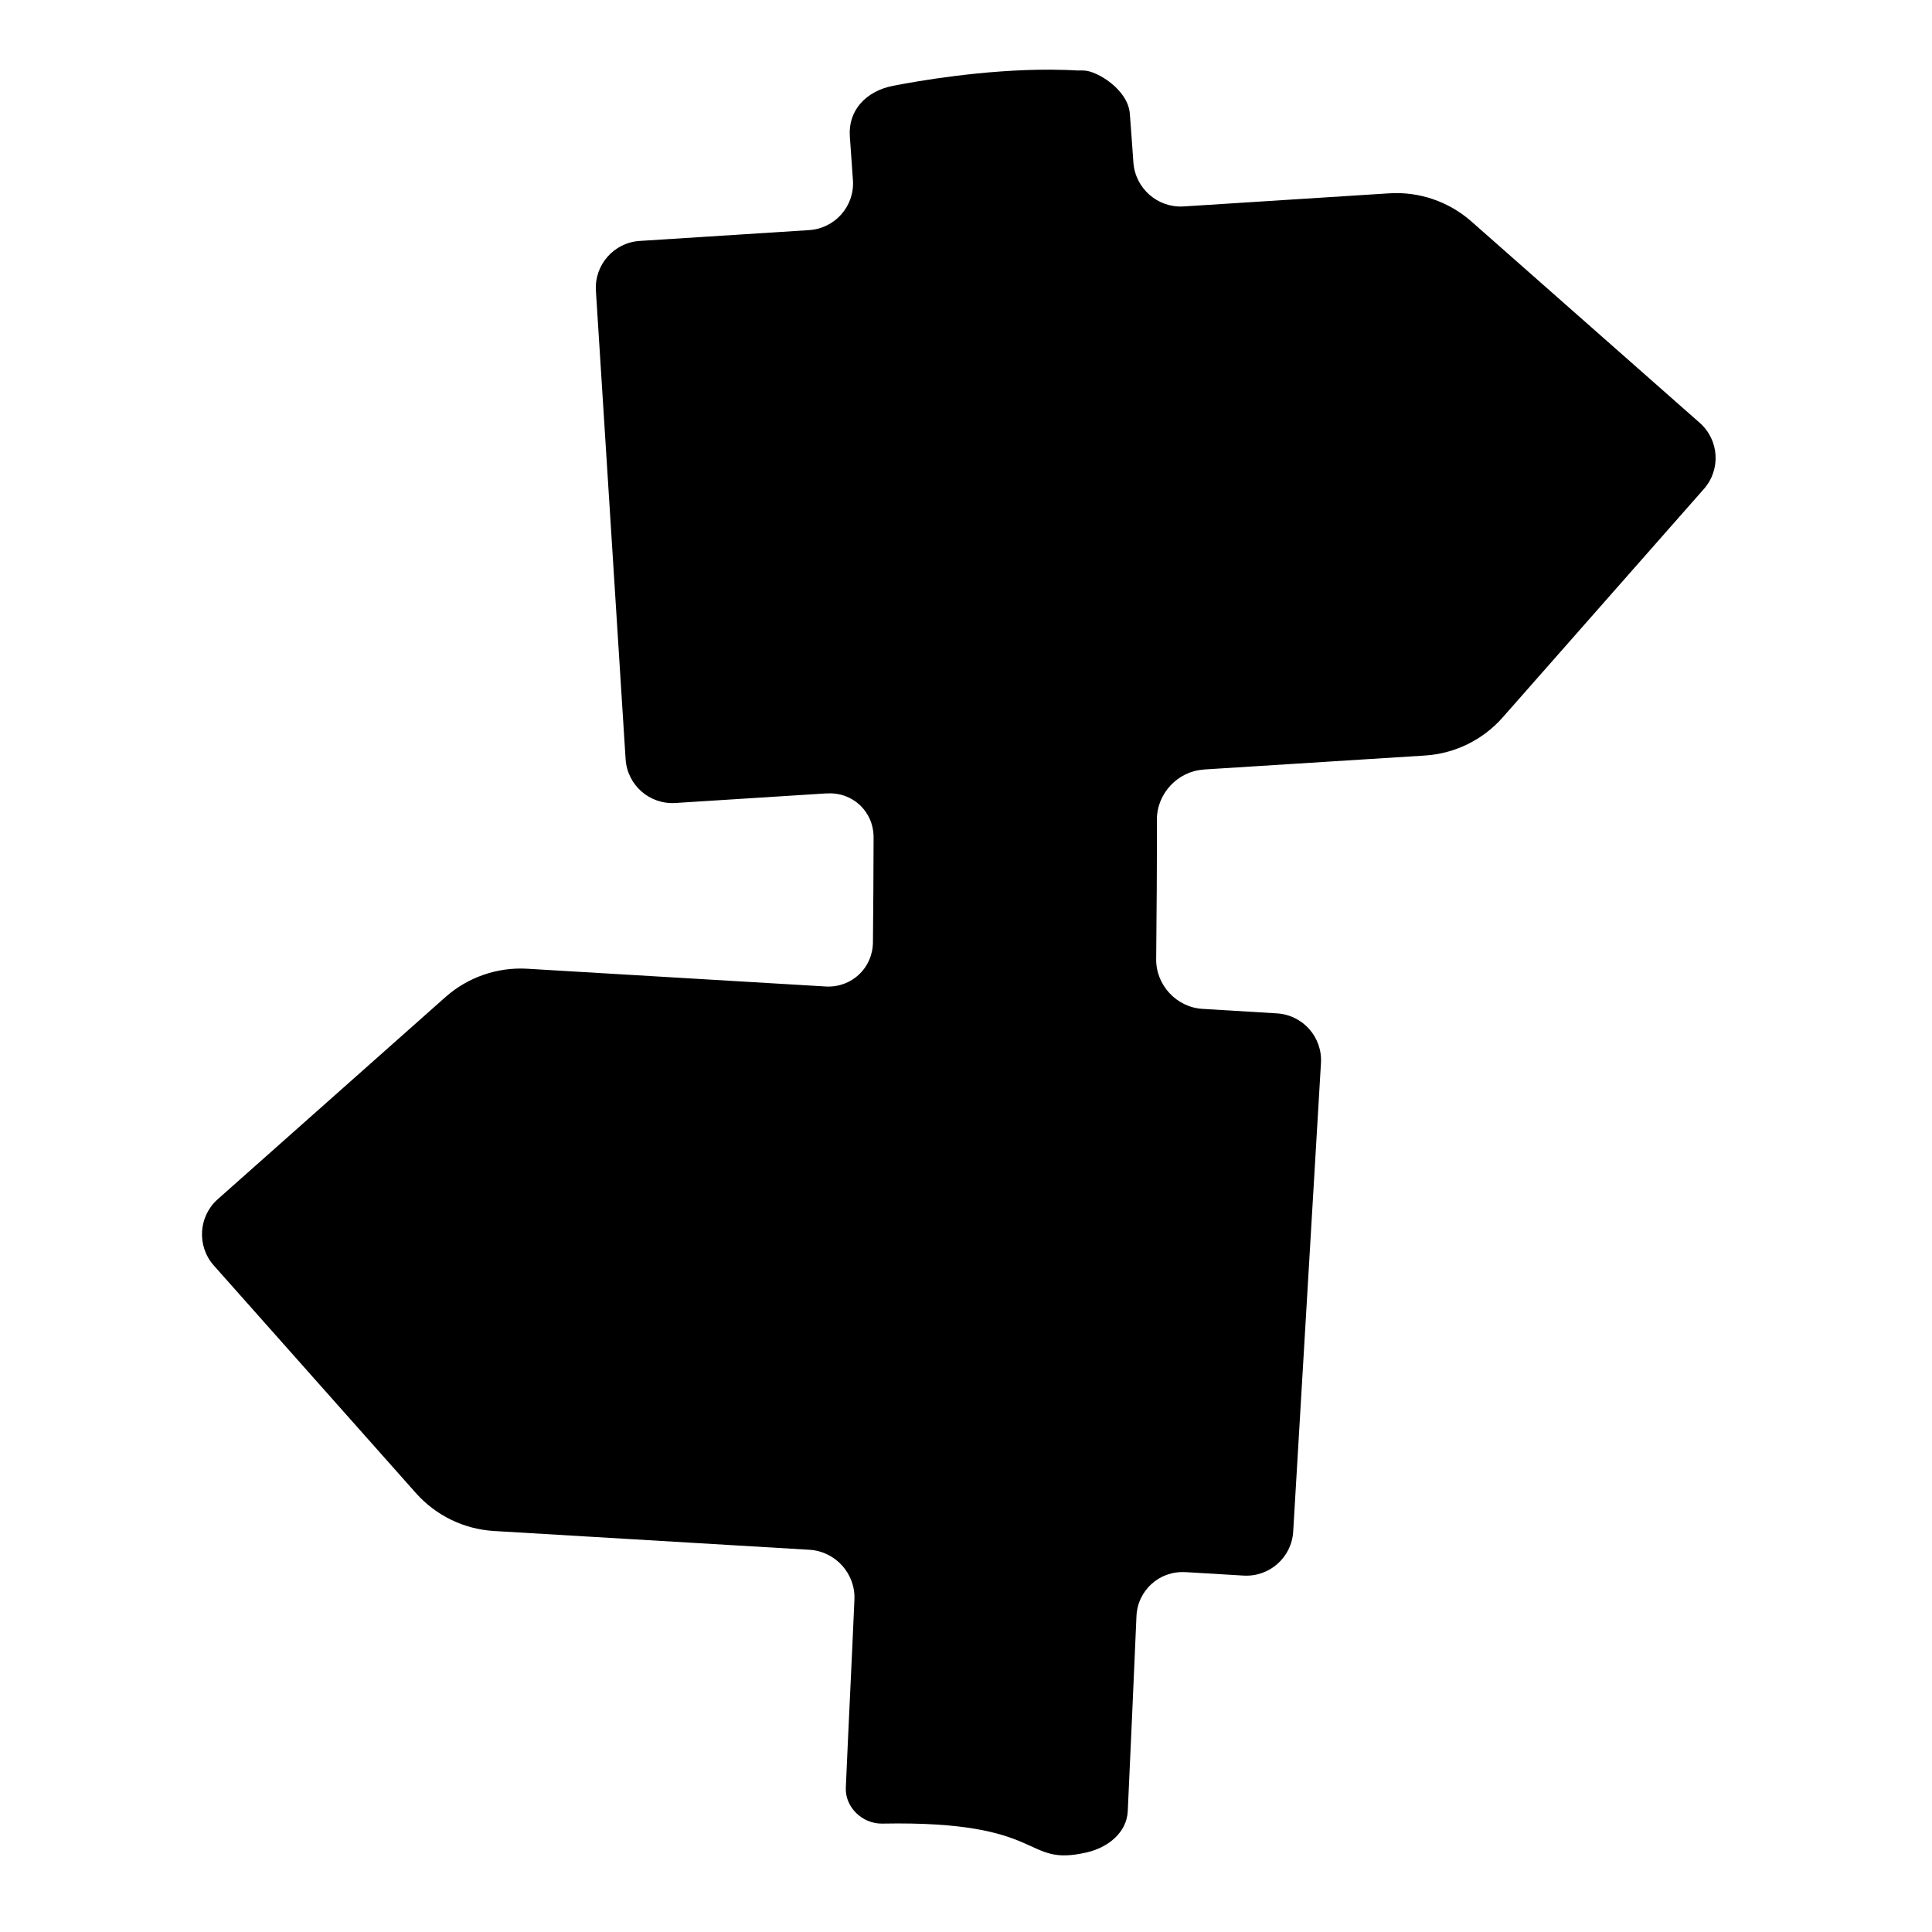
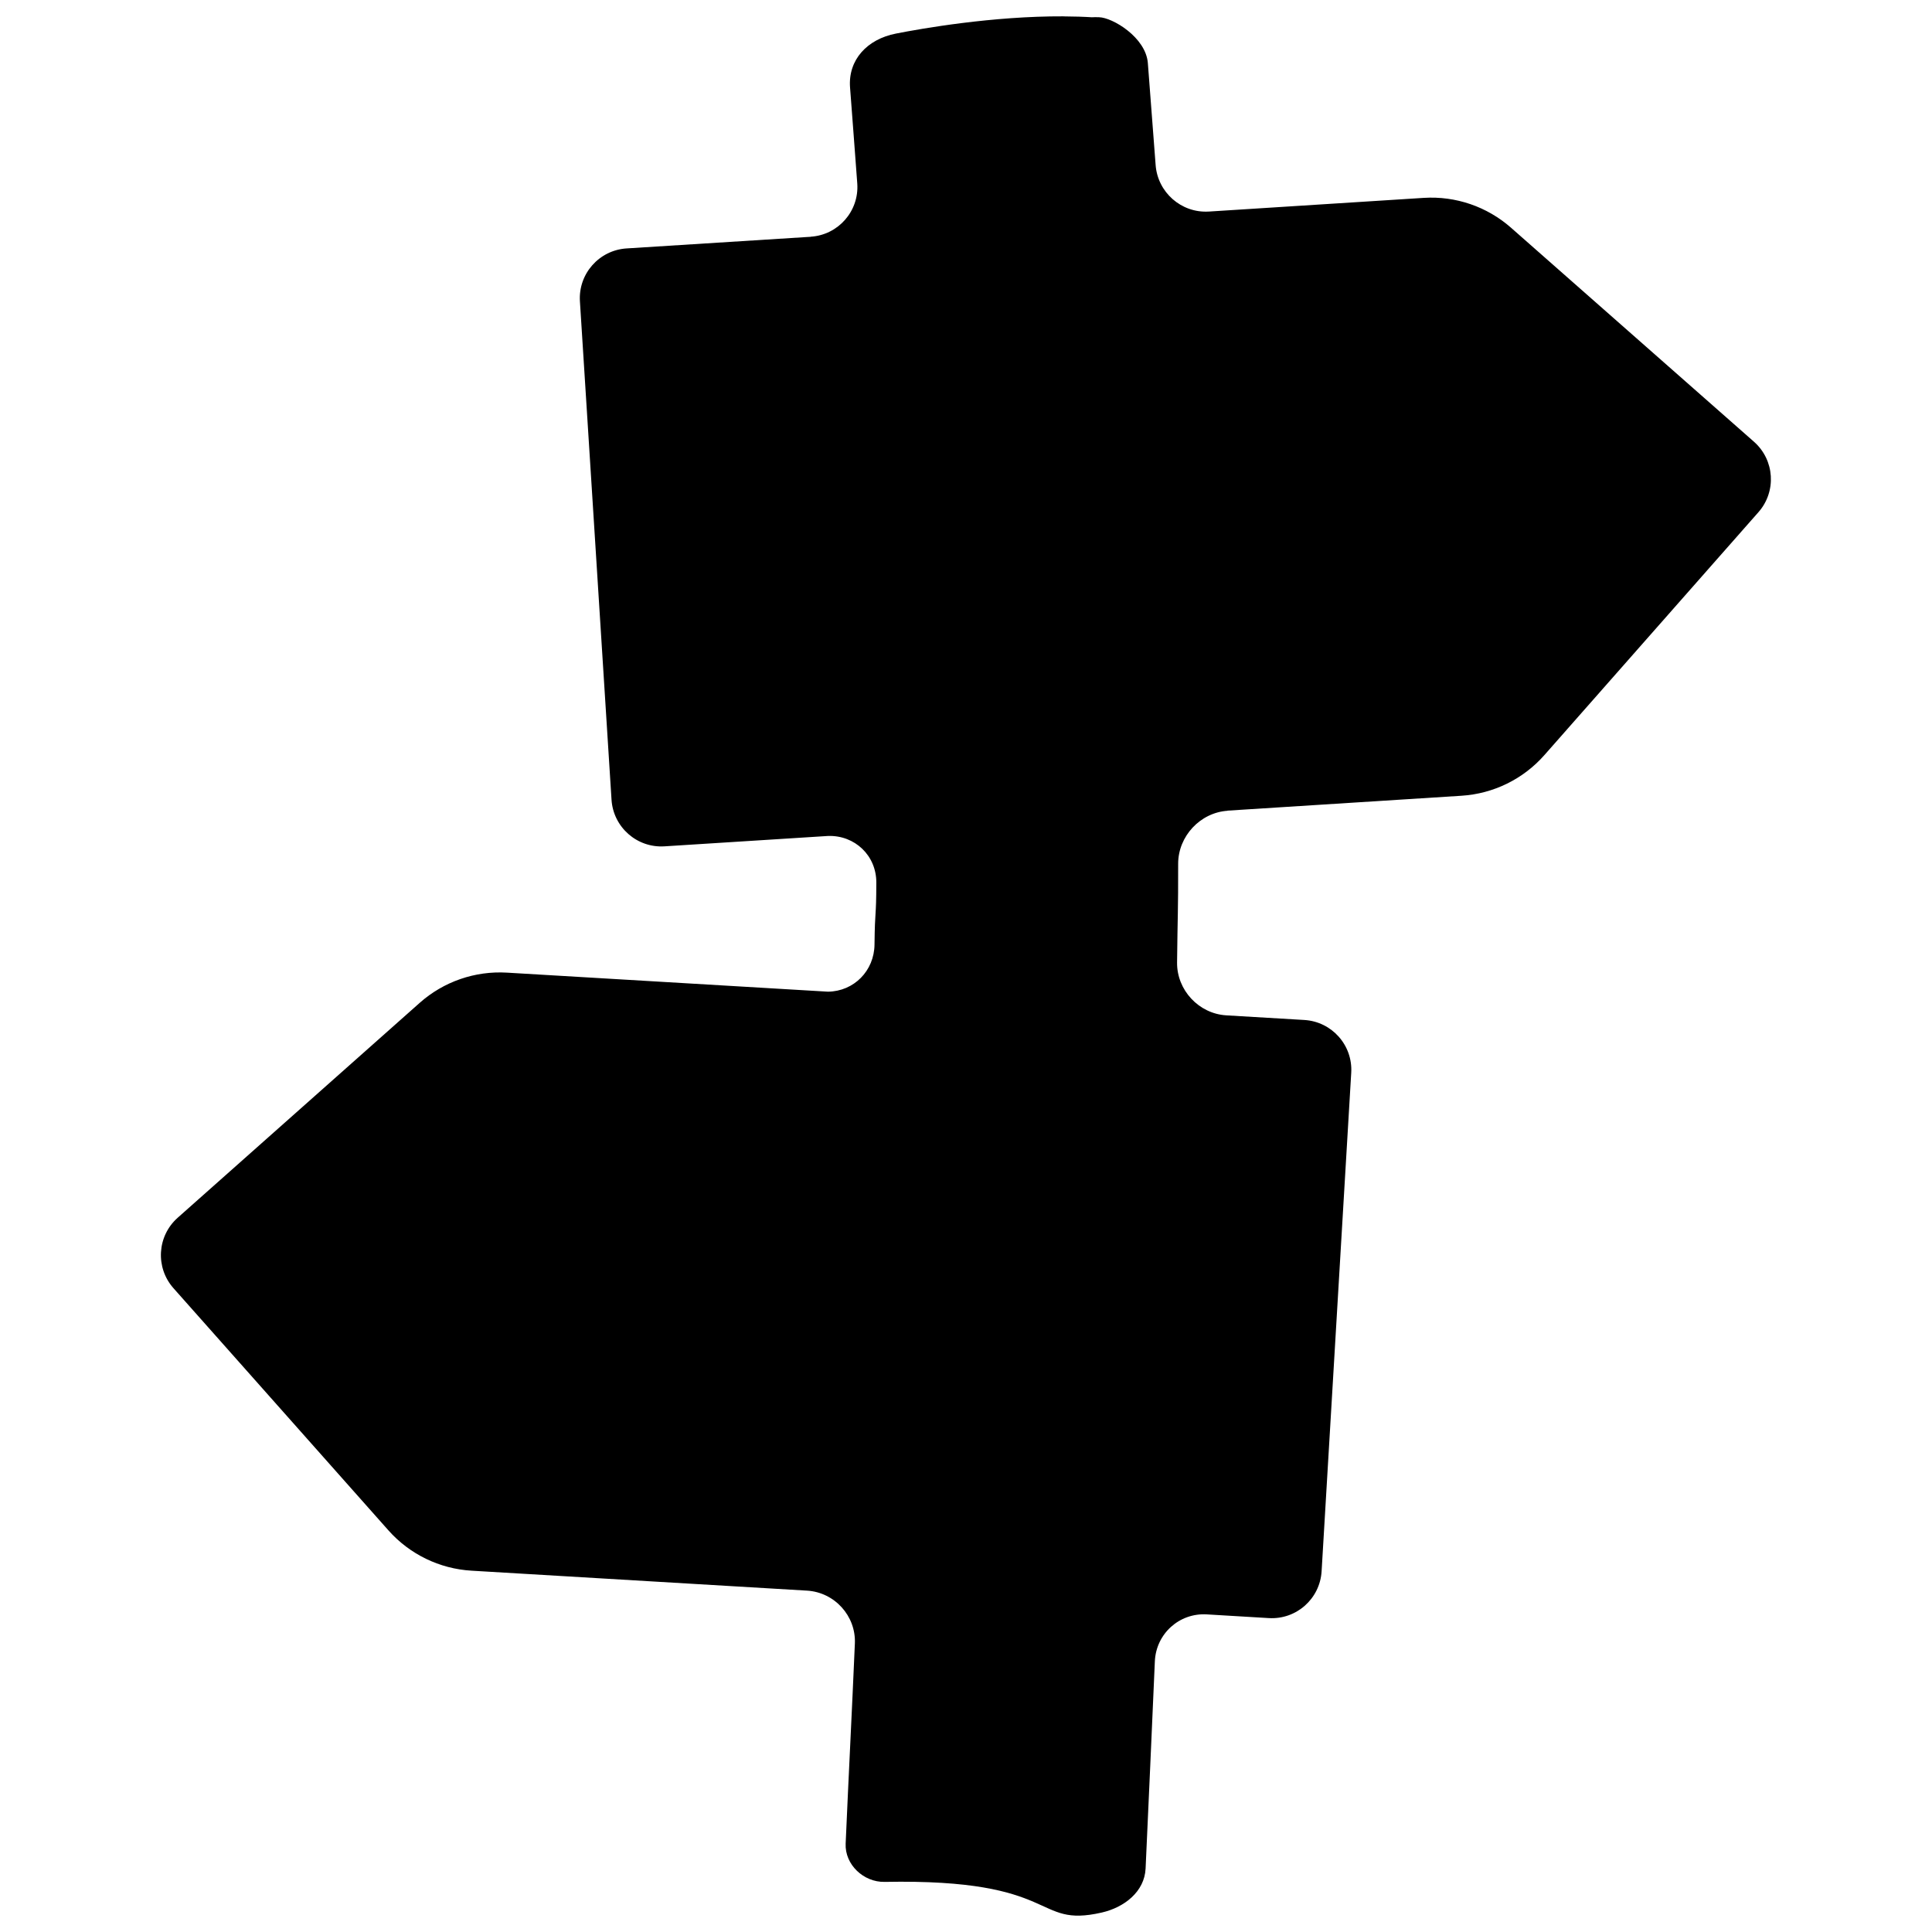
<svg xmlns="http://www.w3.org/2000/svg" width="48" height="48" viewBox="0 0 48 48" version="1.1" id="svg55" shape-rendering="auto">
  <defs id="defs52">
    <clipPath clipPathUnits="userSpaceOnUse" id="clipPath15849">
      <path style="fill:#6f5610;fill-opacity:0.113;stroke:none;stroke-width:1.05px;stroke-linecap:butt;stroke-linejoin:miter;stroke-opacity:1" d="M 3,16 5.205,31 46,32 43.795,18 Z" id="path15851" />
    </clipPath>
    <clipPath clipPathUnits="userSpaceOnUse" id="clipPath15849-3">
      <path style="fill:#6f5610;fill-opacity:0.113;stroke:none;stroke-width:1.05px;stroke-linecap:butt;stroke-linejoin:miter;stroke-opacity:1" d="M 3,16 5.205,31 46,32 43.795,18 Z" id="path15851-5" />
    </clipPath>
    <clipPath clipPathUnits="userSpaceOnUse" id="clipPath15849-3-9">
      <path style="fill:#6f5610;fill-opacity:0.113;stroke:none;stroke-width:1.05px;stroke-linecap:butt;stroke-linejoin:miter;stroke-opacity:1" d="M 3,16 5.205,31 46,32 43.795,18 Z" id="path15851-5-1" />
    </clipPath>
    <clipPath clipPathUnits="userSpaceOnUse" id="clipPath2">
      <path style="fill:#6f5610;fill-opacity:0.113;stroke:none;stroke-width:1.133px;stroke-linecap:butt;stroke-linejoin:miter;stroke-opacity:1" d="M 1.674,13.391 3.531,28.253 52.043,29.215 50.174,14.262 Z" id="path2" />
    </clipPath>
    <clipPath clipPathUnits="userSpaceOnUse" id="clipPath2-8">
      <path style="fill:#6f5610;fill-opacity:0.113;stroke:none;stroke-width:1.133px;stroke-linecap:butt;stroke-linejoin:miter;stroke-opacity:1" d="M 1.674,13.391 3.531,28.253 52.043,29.215 50.174,14.262 Z" id="path2-7" />
    </clipPath>
    <clipPath clipPathUnits="userSpaceOnUse" id="clipPath2-3">
      <path style="fill:#6f5610;fill-opacity:0.113;stroke:none;stroke-width:1.133px;stroke-linecap:butt;stroke-linejoin:miter;stroke-opacity:1" d="M 1.674,13.391 3.531,28.253 52.043,29.215 50.174,14.262 Z" id="path2-6" />
    </clipPath>
  </defs>
  <g id="layer9" style="display:inline">
-     <path id="path1" style="display:inline;fill:#000000;fill-opacity:1;stroke-width:3.242" d="m 26.102,1.731 c -1.663,-0.007 -3.325,0.286 -3.915,0.401 -0.674,0.131 -1.12,0.615 -1.073,1.257 0.027,0.365 0.053,0.728 0.077,1.091 0.043,0.643 -0.446,1.196 -1.089,1.237 L 15.894,5.986 c -0.643,0.041 -1.129,0.594 -1.089,1.237 l 0.738,11.638 c 0.041,0.643 0.594,1.13 1.237,1.089 l 3.765,-0.239 c -0.002,8.13e-4 -0.003,0.002 -0.005,0.002 0.643,-0.041 1.165,0.447 1.164,1.091 -0.002,0.869 -0.007,1.738 -0.016,2.608 -0.007,0.636 -0.522,1.123 -1.155,1.098 l -7.432,-0.442 c -0.745,-0.044 -1.478,0.21 -2.036,0.706 l -5.655,5.02 c -0.482,0.428 -0.525,1.165 -0.098,1.647 l 5.022,5.655 c 0.496,0.558 1.193,0.896 1.938,0.941 l 7.842,0.467 c 0.642,0.039 1.141,0.592 1.114,1.234 -0.069,1.606 -0.141,2.996 -0.214,4.676 -0.021,0.49 0.416,0.902 0.906,0.893 4.135,-0.08 3.459,1.086 5.074,0.717 0.528,-0.12 1,-0.488 1.025,-1.029 0.075,-1.625 0.147,-3.235 0.216,-4.84 0.028,-0.643 0.571,-1.134 1.214,-1.095 -0.003,-8.64e-4 -0.006,-0.001 -0.009,-0.002 l 1.455,0.087 c 0.643,0.038 1.196,-0.45 1.234,-1.093 l 0.69,-11.643 c 0.038,-0.643 -0.453,-1.194 -1.095,-1.232 l -1.849,-0.112 c -0.643,-0.038 -1.157,-0.59 -1.15,-1.234 0.012,-1.155 0.02,-2.311 0.018,-3.471 -8.16e-4,-0.644 0.517,-1.198 1.159,-1.239 -0.002,-3.69e-4 -0.003,-0.002 -0.005,-0.002 l 5.503,-0.348 c 0.745,-0.047 1.44,-0.387 1.934,-0.947 l 4.999,-5.676 c 0.426,-0.483 0.379,-1.219 -0.105,-1.644 L 36.554,5.5 C 35.993,5.007 35.261,4.756 34.515,4.803 L 29.405,5.129 c -7.71e-4,4.89e-5 -0.002,-4.73e-5 -0.002,0 -0.642,0.039 -1.197,-0.449 -1.244,-1.091 -0.029,-0.404 -0.057,-0.81 -0.089,-1.216 -0.047,-0.602 -0.823,-1.064 -1.139,-1.07 -0.315,-0.006 -0.078,-9.762e-4 -0.118,0.002 -0.235,-0.015 -0.473,-0.022 -0.711,-0.023 z" />
+     <path id="path1-3" style="display:inline;fill:#000000;fill-opacity:1;stroke-width:3.449" d="m 26.424,0.406 c -1.769,-0.008 -3.537,0.305 -4.164,0.428 -0.717,0.14 -1.191,0.653 -1.141,1.336 0.028,0.388 0.154,2.008 0.18,2.395 0.046,0.683 -0.475,1.273 -1.158,1.316 0.002,4.006e-4 0.004,0.002 0.006,0.002 l -0.104,0.006 -4.475,0.283 c -0.684,0.043 -1.204,0.633 -1.16,1.316 l 0.785,12.379 c 0.043,0.684 0.633,1.204 1.316,1.16 l 4.068,-0.258 c 0.663,-0.019 1.197,0.488 1.195,1.158 -0.002,0.925 -0.035,0.614 -0.045,1.539 -0.007,0.656 -0.514,1.164 -1.156,1.172 l -7.977,-0.473 c -0.793,-0.047 -1.572,0.223 -2.166,0.75 l -6.014,5.34 c -0.512,0.455 -0.558,1.238 -0.104,1.75 l 5.34,6.016 c 0.527,0.594 1.27,0.955 2.063,1.002 l 8.34,0.496 c 0.683,0.042 1.215,0.629 1.186,1.312 -0.073,1.708 -0.151,3.186 -0.229,4.973 -0.023,0.521 0.445,0.961 0.967,0.951 4.399,-0.085 3.676,1.154 5.395,0.762 0.561,-0.128 1.063,-0.518 1.09,-1.094 0.079,-1.728 0.156,-3.442 0.23,-5.148 0.03,-0.684 0.606,-1.206 1.289,-1.166 6.09e-4,1.74e-4 0.001,-1.74e-4 0.002,0 l 1.541,0.092 c 0.684,0.041 1.27,-0.48 1.311,-1.164 l 0.736,-12.385 c 0.041,-0.684 -0.482,-1.27 -1.166,-1.311 l -1.938,-0.115 c -0.684,-0.041 -1.23,-0.628 -1.223,-1.312 0.013,-1.228 0.029,-1.219 0.027,-2.453 -8.68e-4,-0.685 0.549,-1.275 1.232,-1.318 -0.006,-0.001 -0.013,-5.43e-4 -0.02,-0.002 l 5.828,-0.371 c 0.793,-0.05 1.534,-0.414 2.059,-1.01 l 5.318,-6.035 c 0.453,-0.514 0.403,-1.297 -0.111,-1.75 L 37.541,5.658 C 36.945,5.133 36.166,4.866 35.373,4.916 l -5.338,0.34 c -0.001,8.4e-5 -0.003,-7.9e-5 -0.004,0 -0.682,0.041 -1.271,-0.478 -1.32,-1.16 -0.031,-0.43 -0.16,-2.097 -0.193,-2.529 -0.05,-0.64 -0.878,-1.132 -1.213,-1.139 -0.335,-0.007 -0.082,5.07e-4 -0.125,0.004 -0.249,-0.016 -0.503,-0.024 -0.756,-0.025 z" />
  </g>
  <g id="layer3" style="display:none">
    <circle style="opacity:0.594;fill:none;stroke:#cec3ff;stroke-width:0.1;stroke-linecap:round;stroke-linejoin:round;stroke-miterlimit:4;stroke-dasharray:none;stroke-dashoffset:0;stroke-opacity:1;image-rendering:auto;stop-color:#000000" id="path1371" cx="24" cy="24" r="24" />
    <ellipse style="display:inline;opacity:0.25;fill:none;stroke:#cec3ff;stroke-width:0.1;stroke-linecap:round;stroke-linejoin:round;stroke-miterlimit:4;stroke-dasharray:none;stroke-dashoffset:0;stroke-opacity:1;stop-color:#000000" id="path1371-7" cx="24" cy="24" rx="16.501" ry="16.5" />
    <ellipse style="display:inline;opacity:0.594;fill:none;stroke:#b3a3ff;stroke-width:0.19;stroke-linecap:round;stroke-linejoin:round;stroke-miterlimit:4;stroke-dasharray:none;stroke-dashoffset:0;stroke-opacity:1;stop-color:#000000" id="path1371-3" cx="24" cy="24" rx="19.5" ry="19.495" />
    <path style="opacity:0.594;fill:none;stroke:#b3a3ff;stroke-width:0.1;stroke-linecap:round;stroke-linejoin:round;stroke-miterlimit:4;stroke-dasharray:none;stroke-dashoffset:0;stroke-opacity:1;stop-color:#000000" d="M 0,0 C 48,48 48,48 48,48" id="path3612" />
    <path style="opacity:0.594;fill:none;stroke:#b3a3ff;stroke-width:0.1;stroke-linecap:round;stroke-linejoin:round;stroke-miterlimit:4;stroke-dasharray:none;stroke-dashoffset:0;stroke-opacity:1;stop-color:#000000" d="M 48,0 C 0,48 0,48 0,48" id="path3614" />
  </g>
  <g id="layer4" style="display:none">
    <path id="rect4286" style="opacity:1;fill:#ecf8e3;fill-opacity:1;stroke:none;stroke-width:0.2;stroke-linecap:round;stroke-linejoin:round;stroke-miterlimit:4;stroke-dasharray:none;stroke-dashoffset:0;stroke-opacity:1;stop-color:#000000" d="M 0,0 V 48 H 48 V 0 Z M 24,4.505 C 35.017,4.505 43.5,12.983 43.5,24 43.5,35.017 35.017,43.495 24,43.495 12.983,43.495 4.5,35.017 4.5,24 4.5,12.983 12.983,4.505 24,4.505 Z" />
  </g>
  <g id="layer2" style="display:inline" />
</svg>
